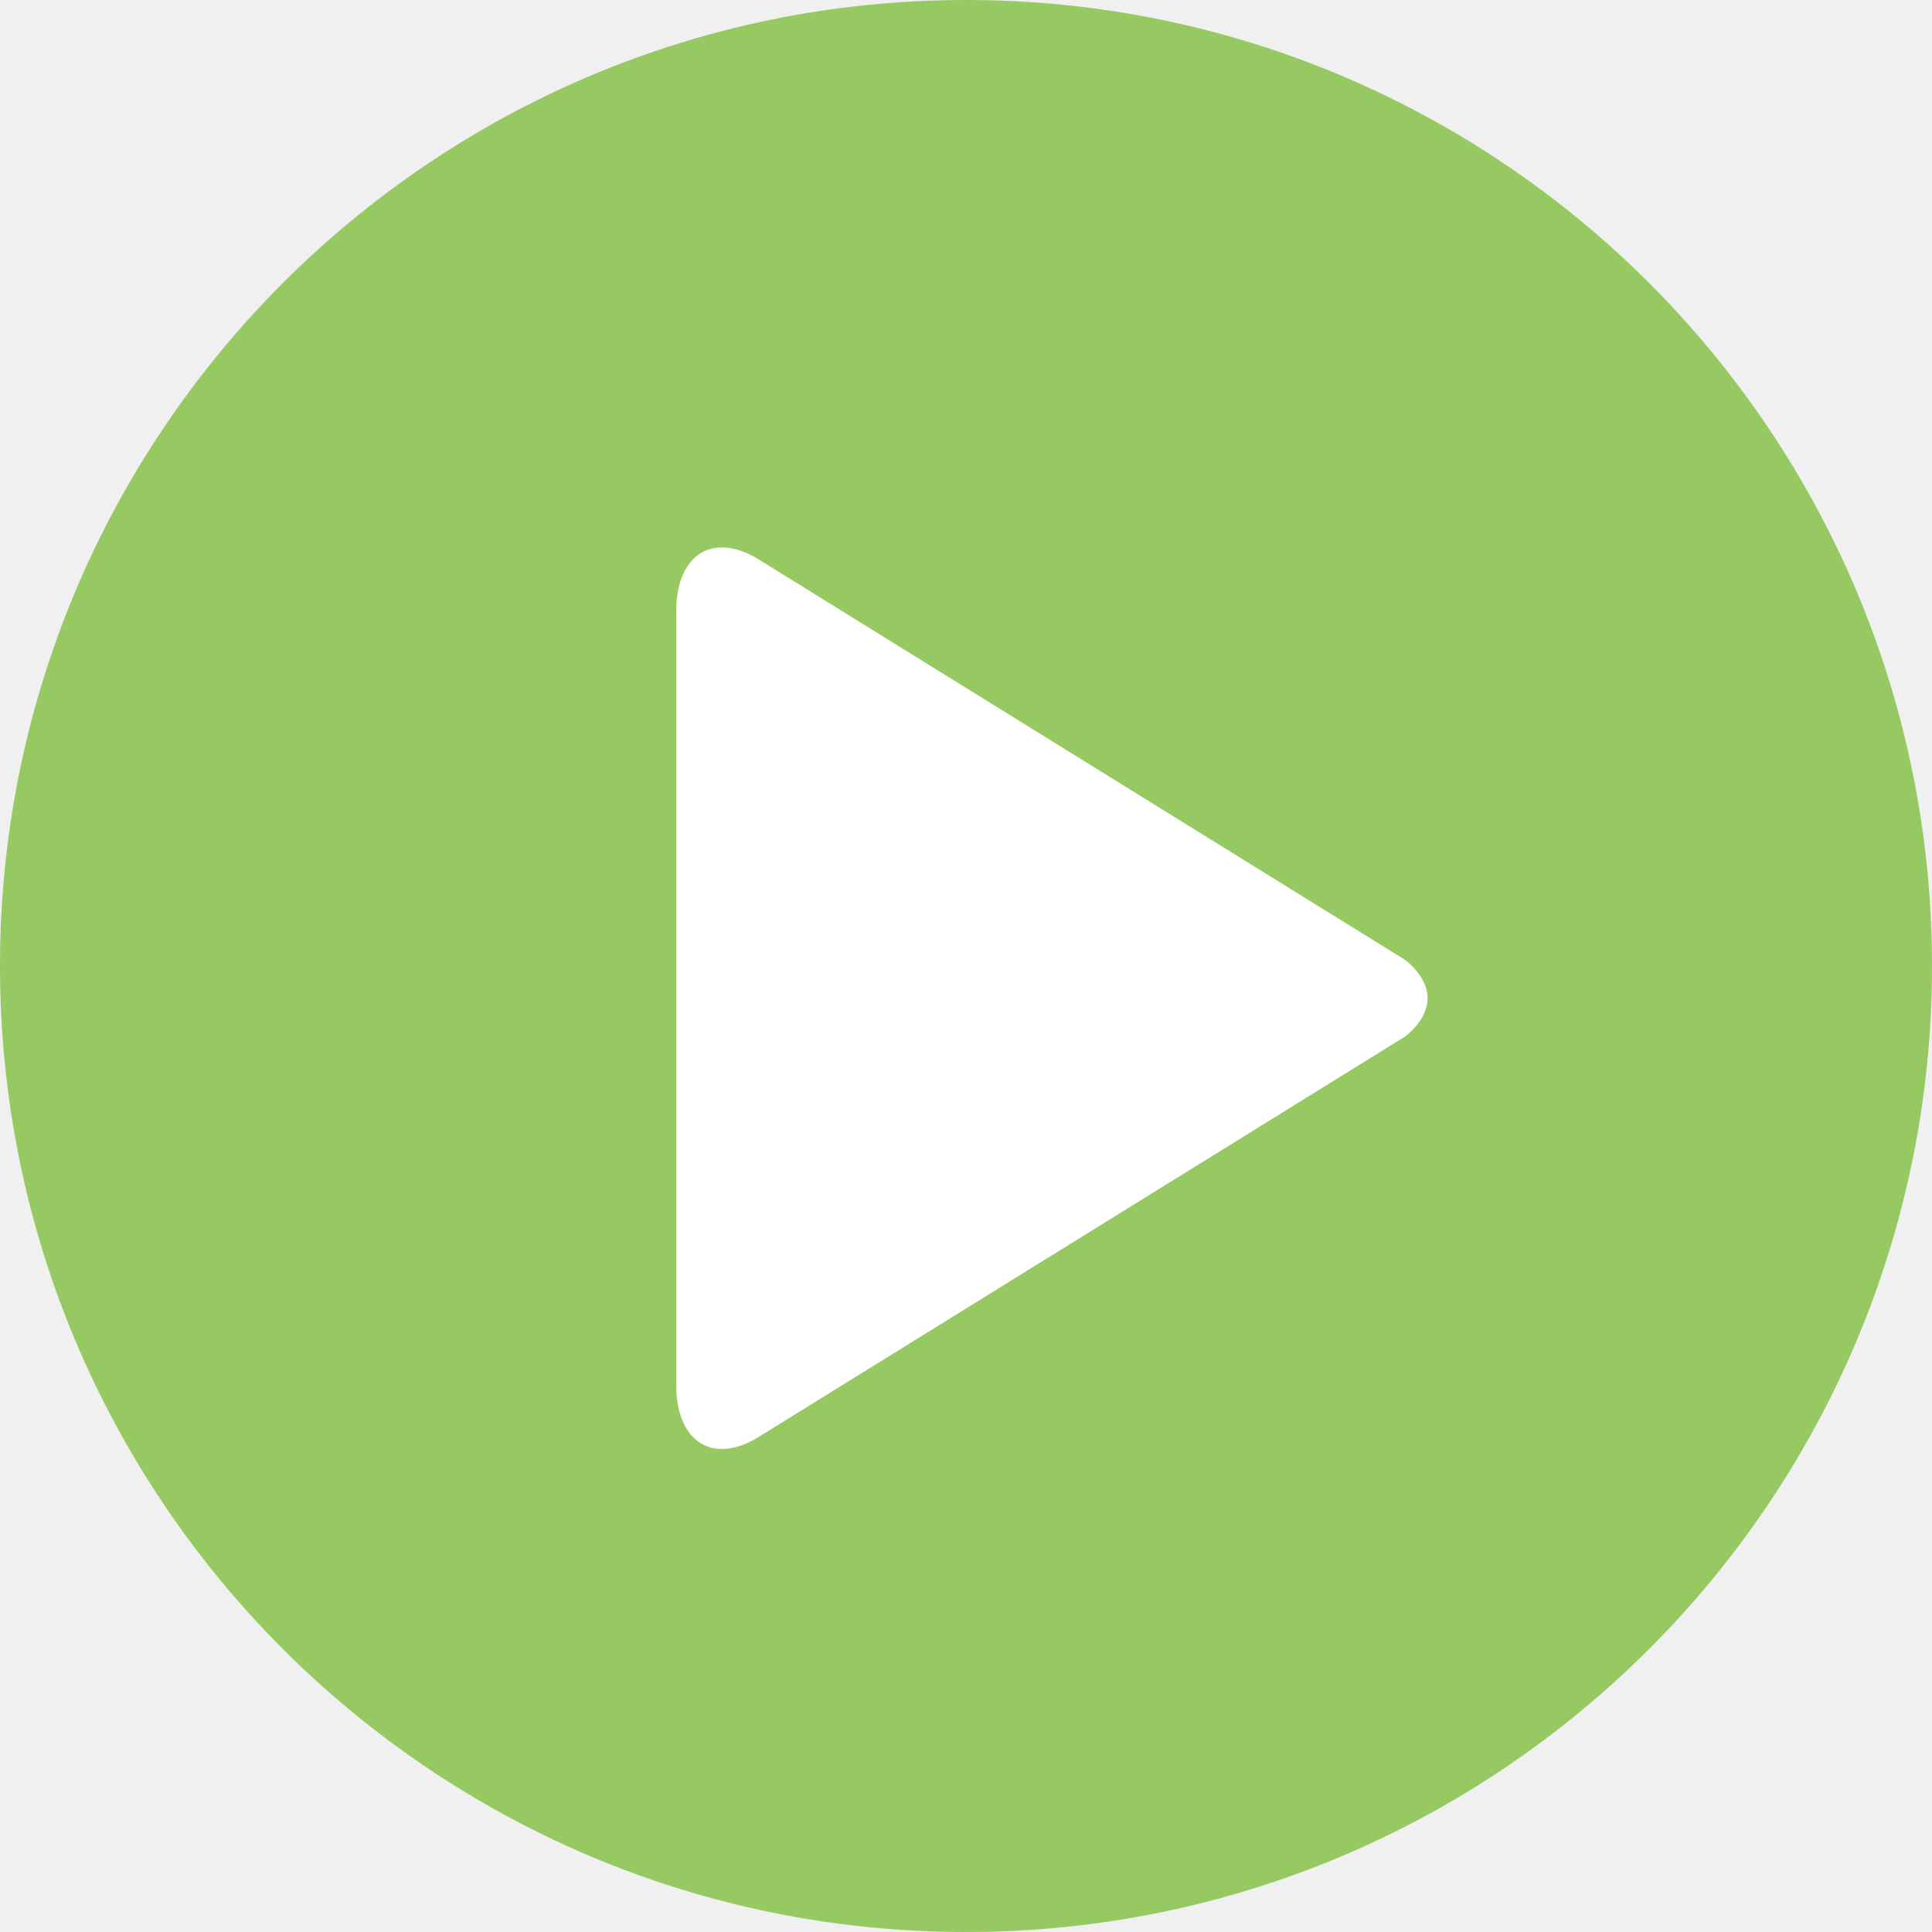
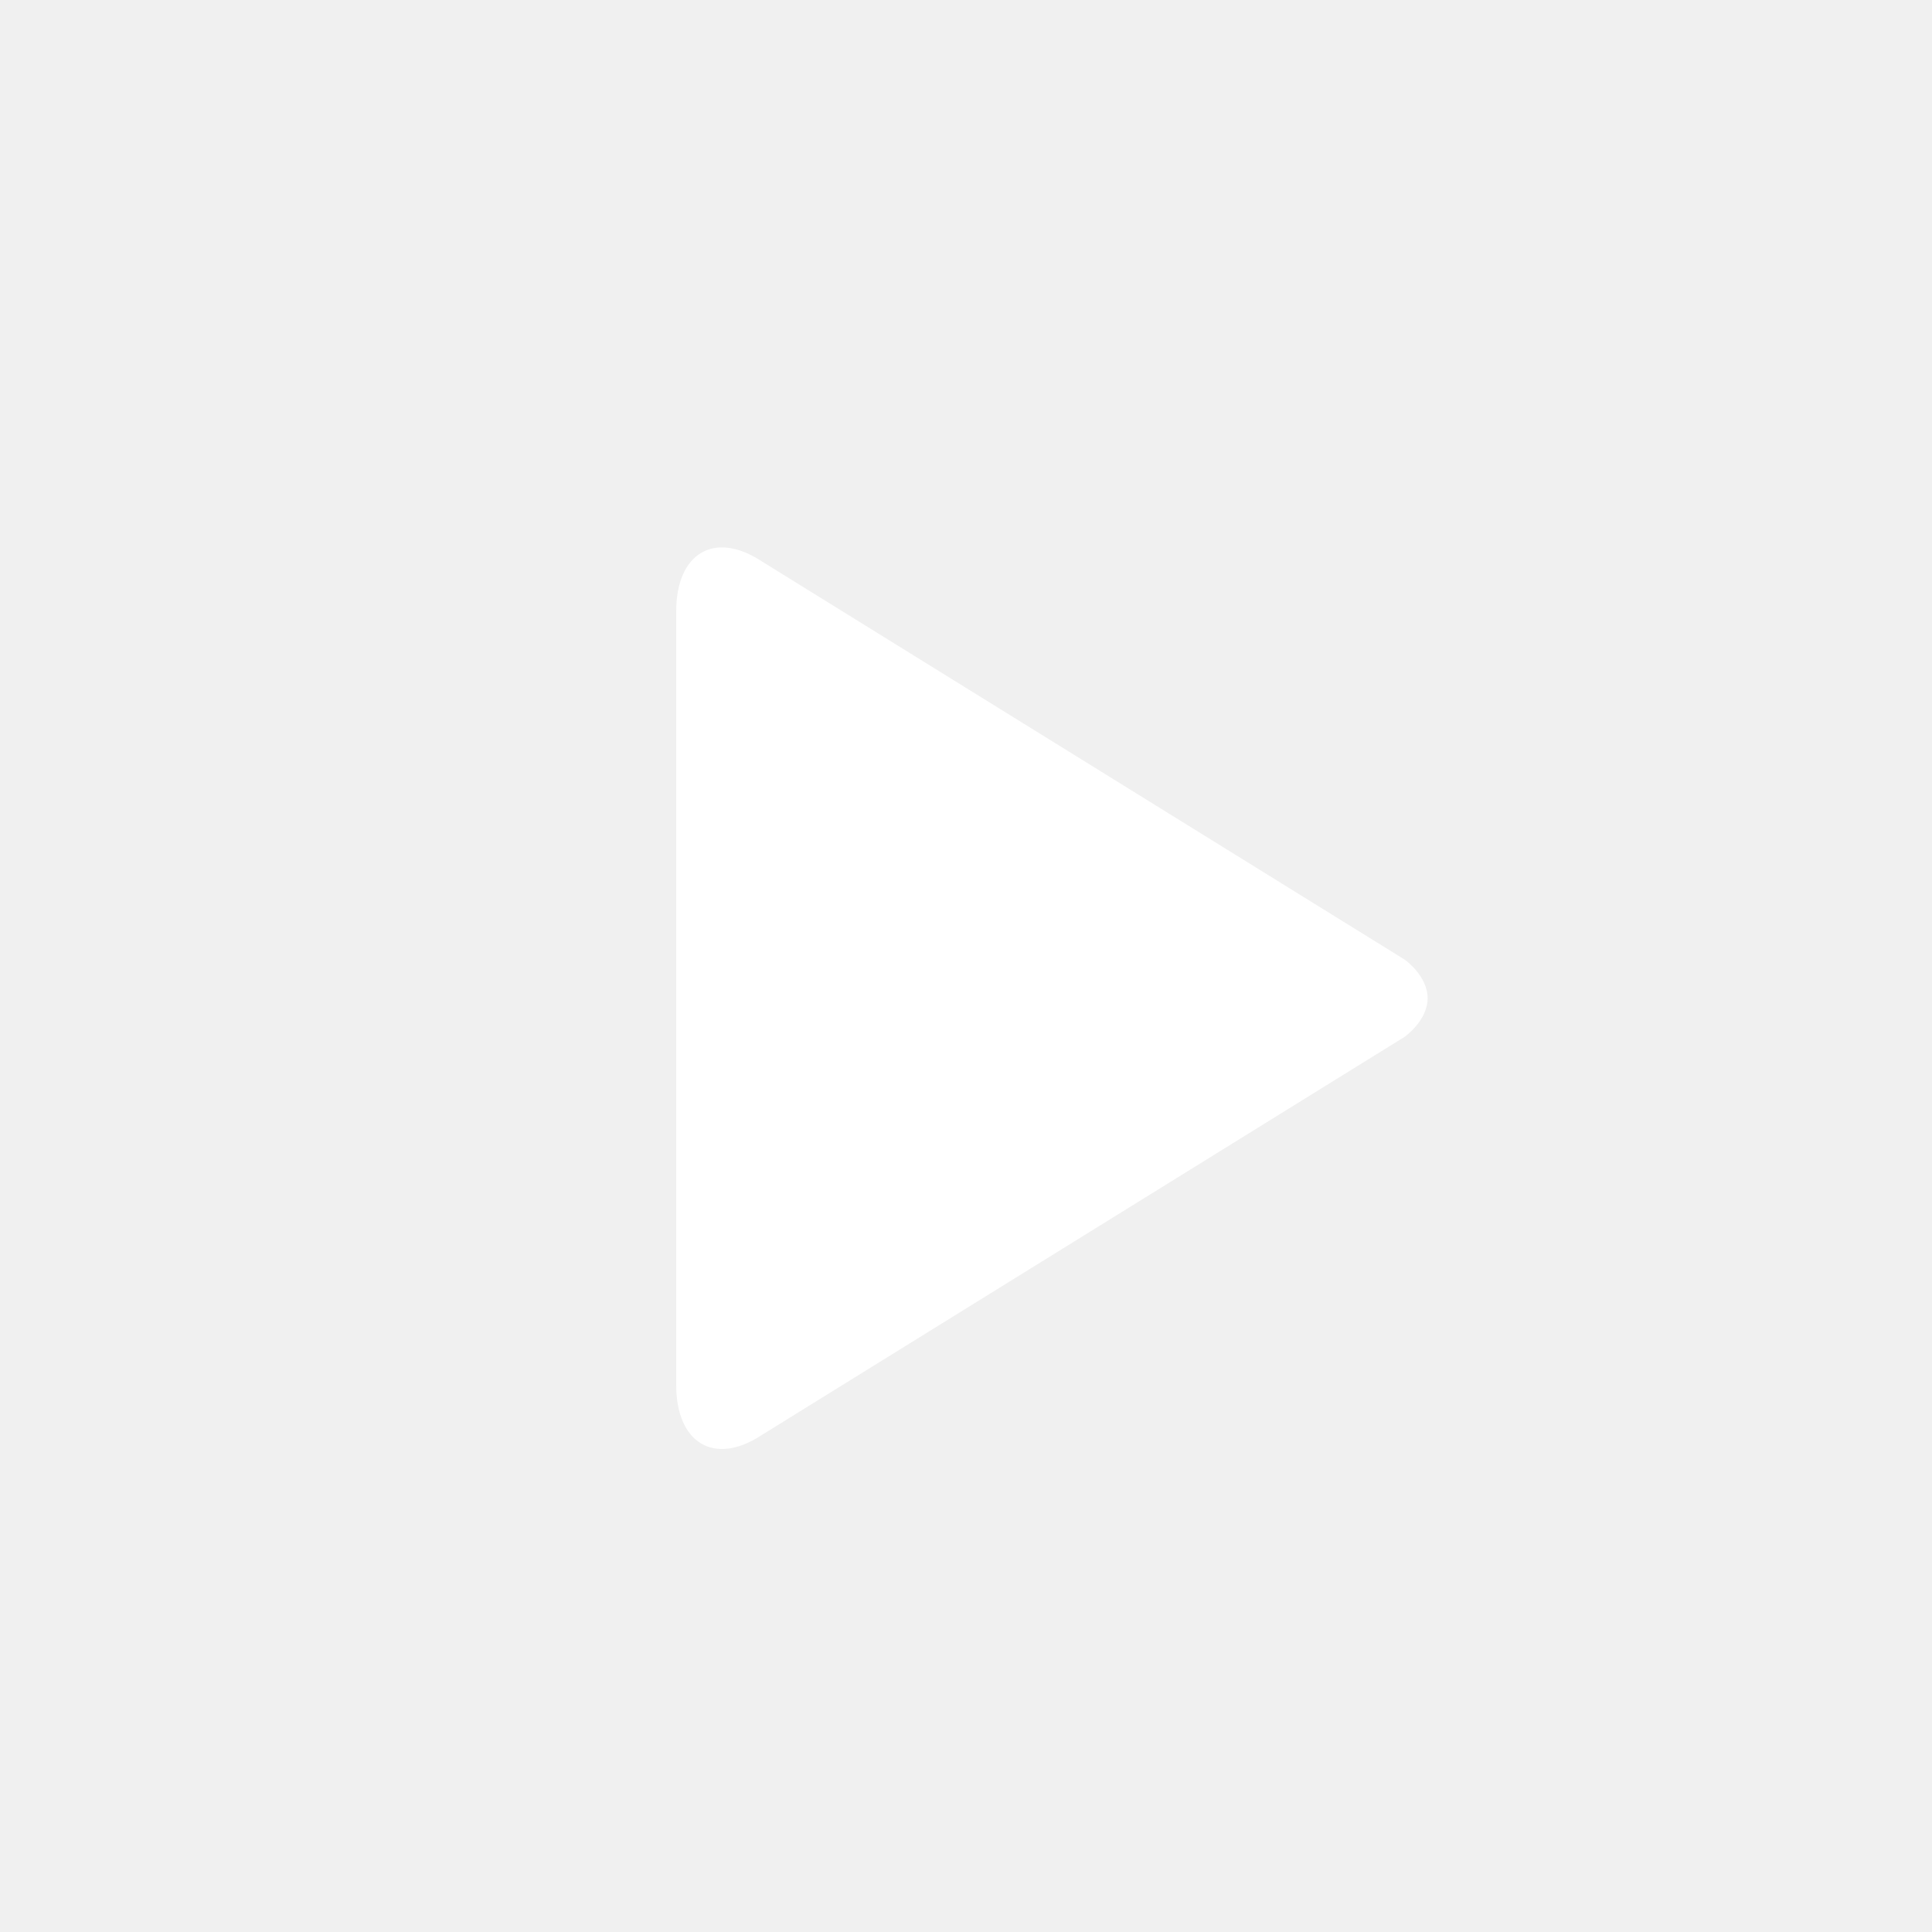
<svg xmlns="http://www.w3.org/2000/svg" width="60px" height="60px" viewBox="0 0 60 60" version="1.1">
  <defs />
  <g id="05.100.00-OpenSource-Amplitude" stroke="none" stroke-width="1" fill="none" fill-rule="evenodd">
    <g id="HD_05.100.00-521Website_OpenSource-Amplitude" transform="translate(-515, -772)">
      <g id="Lead-in">
        <g id="Player" transform="translate(368, 359)">
          <g id="Controllers/Status/Info" transform="translate(0, 357)">
            <g id="Controls" transform="translate(114, 56)">
              <g id="Play/Pause" transform="translate(33, 0)">
                <g id="Oval-1">
-                   <circle fill="#97C963" cx="30" cy="30" r="30" />
+                   <circle fill="transparent" cx="30" cy="30" r="30" />
                  <path d="M43.625,29.803 L23.646,17.426 C22.189,16.474 21,17.173 21,18.988 L21,43.011 C21,44.823 22.188,45.529 23.646,44.573 L43.625,32.198 C43.625,32.198 44.336,31.698 44.336,31.001 C44.336,30.302 43.625,29.803 43.625,29.803 L43.625,29.803 Z" id="Play" fill="#FFFFFF" />
                </g>
              </g>
            </g>
          </g>
        </g>
      </g>
    </g>
  </g>
</svg>
